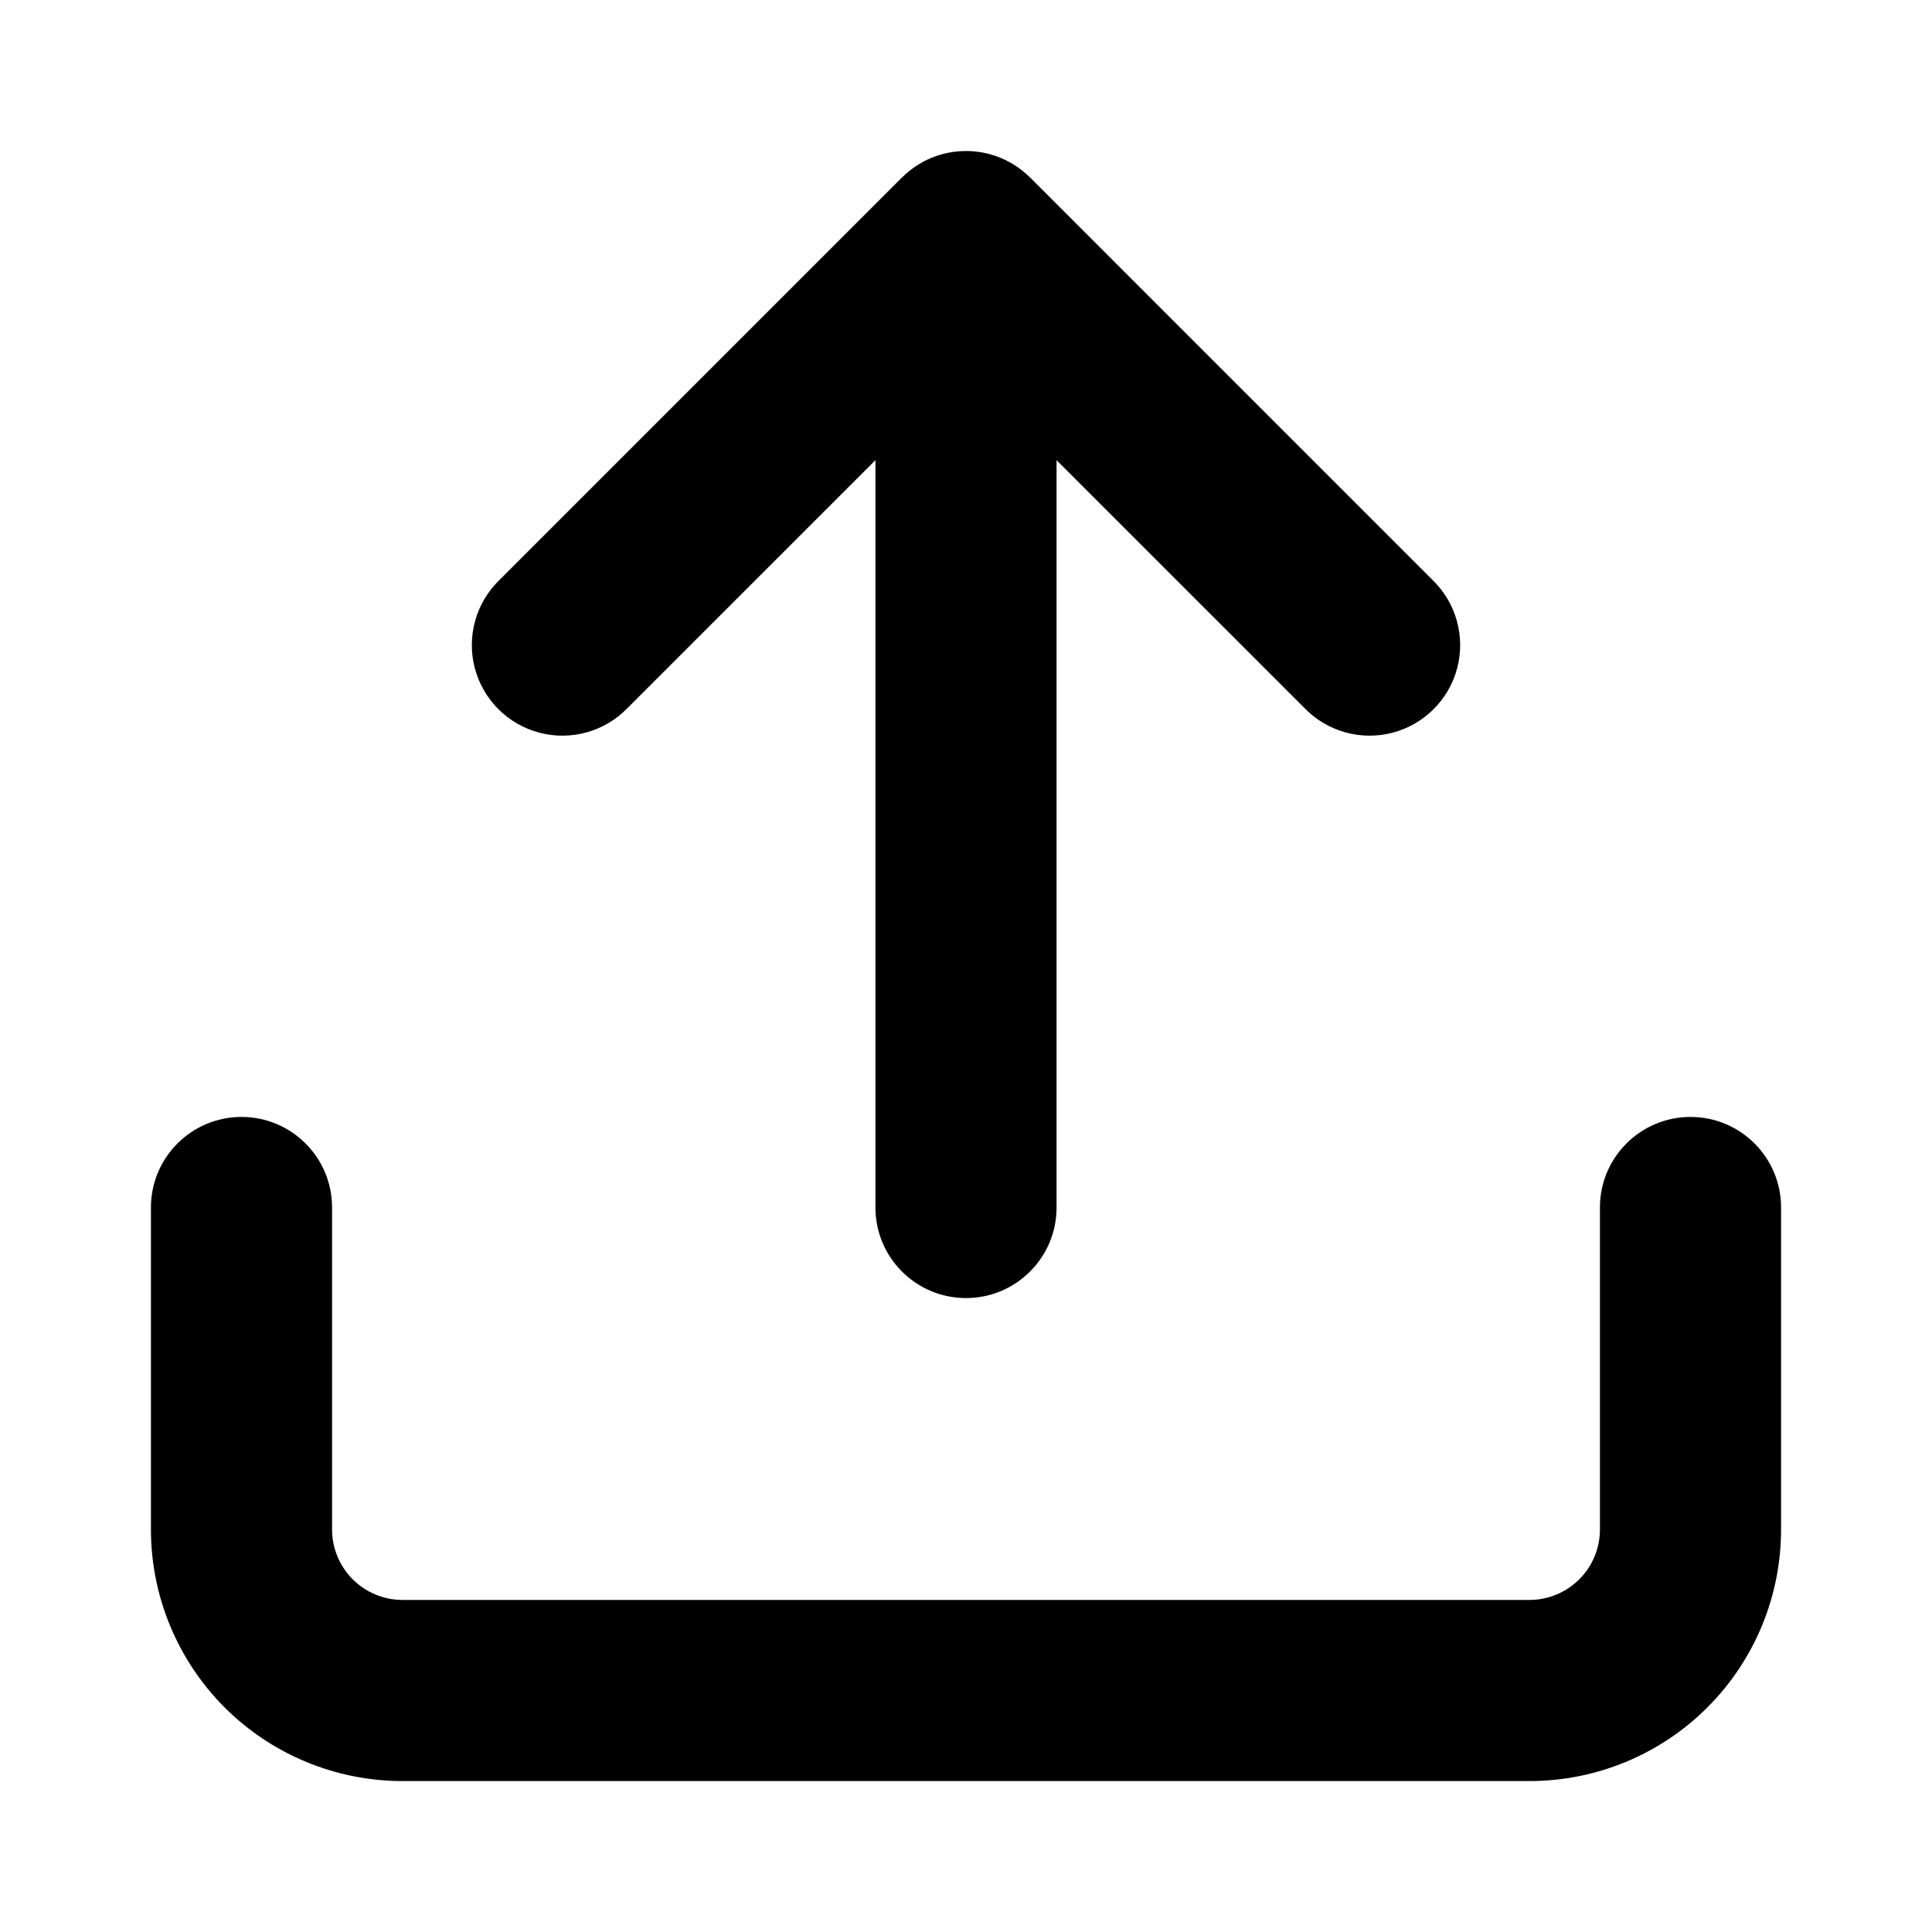
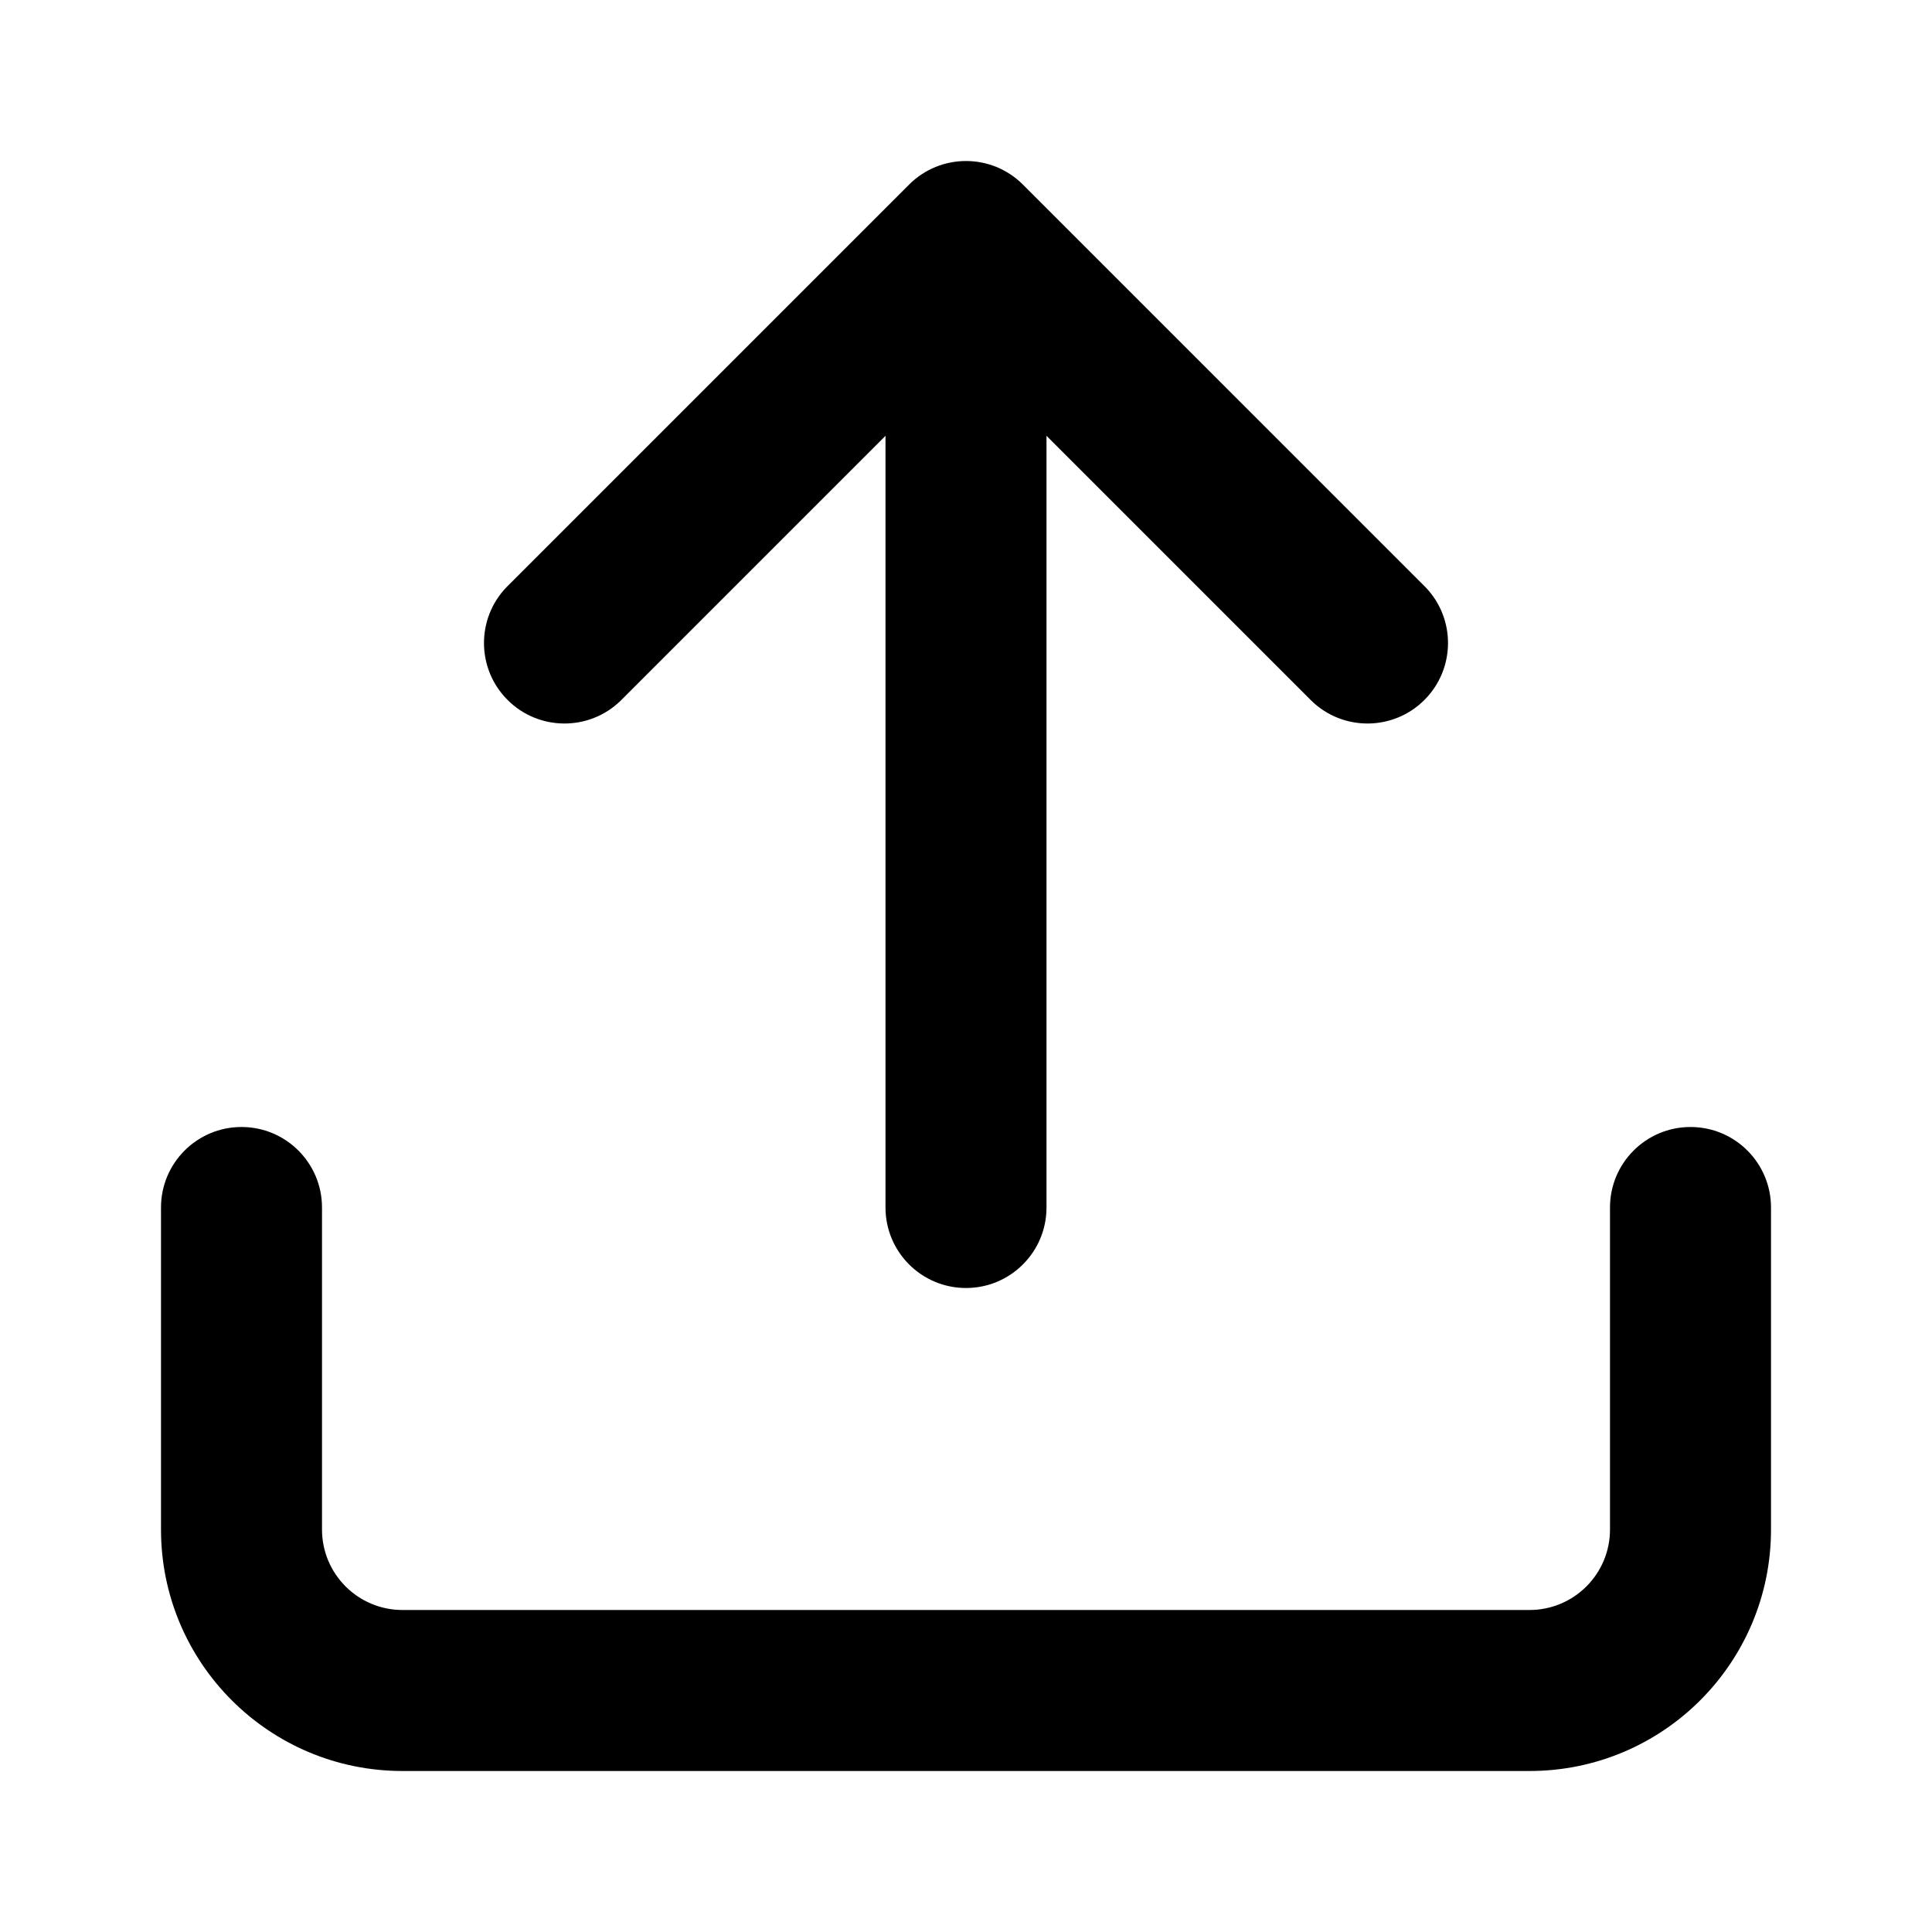
- <svg xmlns="http://www.w3.org/2000/svg" width="32" height="32" fill="currentColor" viewBox="0 0 32 32">
-   <path d="M29.5 20a1.5 1.5 0 00-3 0h3zM4 25.333H2.5 4zM5.5 20a1.5 1.5 0 00-3 0h3zm16.106-8.273a1.5 1.5 0 102.121-2.121l-2.121 2.121zM16 4l1.06-1.06a1.5 1.5 0 00-2.12 0L16 4zM8.273 9.606a1.5 1.5 0 102.121 2.121L8.273 9.606zM14.5 20a1.5 1.5 0 003 0h-3zm12 0v5.333h3V20h-3zm0 5.333c0 .31-.123.607-.342.825l2.122 2.122a4.167 4.167 0 001.22-2.947h-3zm-.342.825a1.167 1.167 0 01-.825.342v3a4.167 4.167 0 002.947-1.22l-2.122-2.122zm-.825.342H6.667v3h18.666v-3zm-18.666 0c-.31 0-.606-.123-.825-.342L3.72 28.28a4.167 4.167 0 002.947 1.22v-3zm-.825-.342a1.167 1.167 0 01-.342-.825h-3c0 1.105.439 2.165 1.22 2.947l2.122-2.122zm-.342-.825V20h-3v5.333h3zM23.727 9.606l-6.666-6.667-2.122 2.122 6.667 6.666 2.121-2.121zM14.94 2.939L8.273 9.606l2.121 2.121 6.667-6.666-2.122-2.122zM17.5 20V4h-3v16h3z" />
+ <svg xmlns="http://www.w3.org/2000/svg" width="24" height="24" fill="currentColor" viewBox="0 0 24 24">
+   <path fill-rule="evenodd" d="M11.293 2.293a1 1 0 0 1 1.414 0l5 5a1 1 0 0 1-1.414 1.414L13 5.414V15a1 1 0 1 1-2 0V5.414L7.707 8.707a1 1 0 0 1-1.414-1.414l5-5ZM3 14a1 1 0 0 1 1 1v4a1 1 0 0 0 1 1h14a1 1 0 0 0 1-1v-4a1 1 0 1 1 2 0v4a3 3 0 0 1-3 3H5a3 3 0 0 1-3-3v-4a1 1 0 0 1 1-1Z" clip-rule="evenodd" />
</svg>
